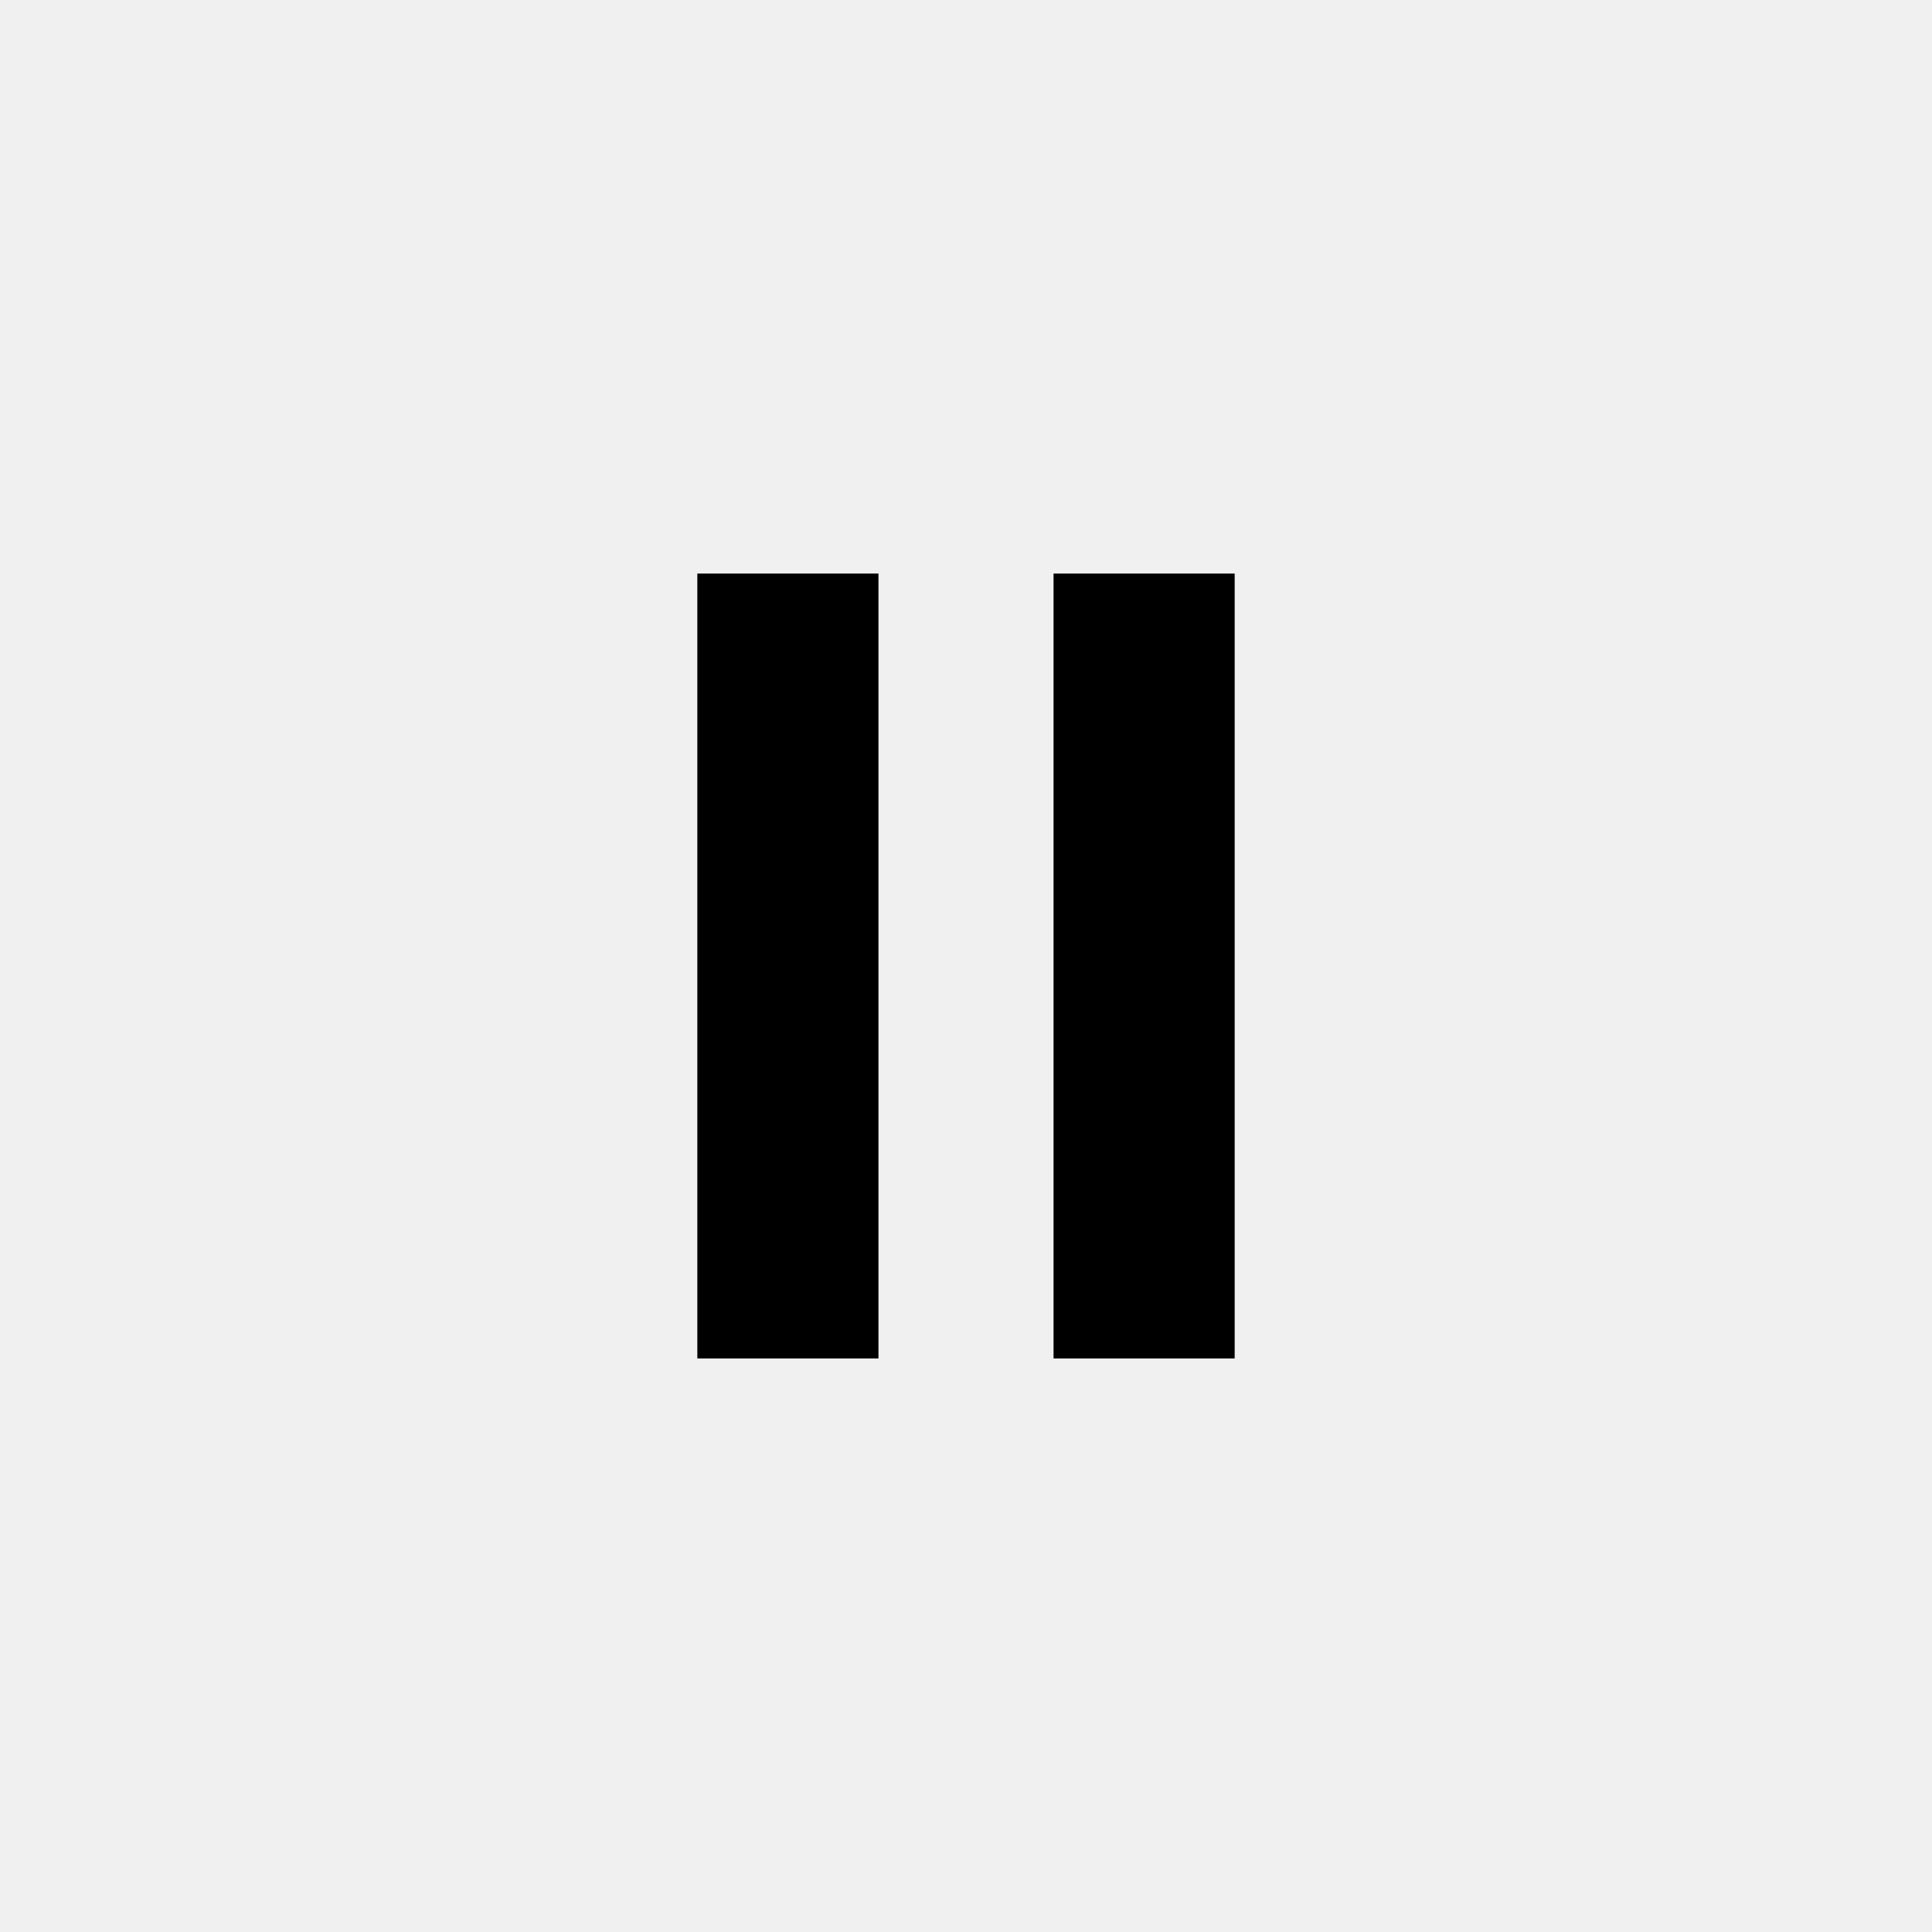
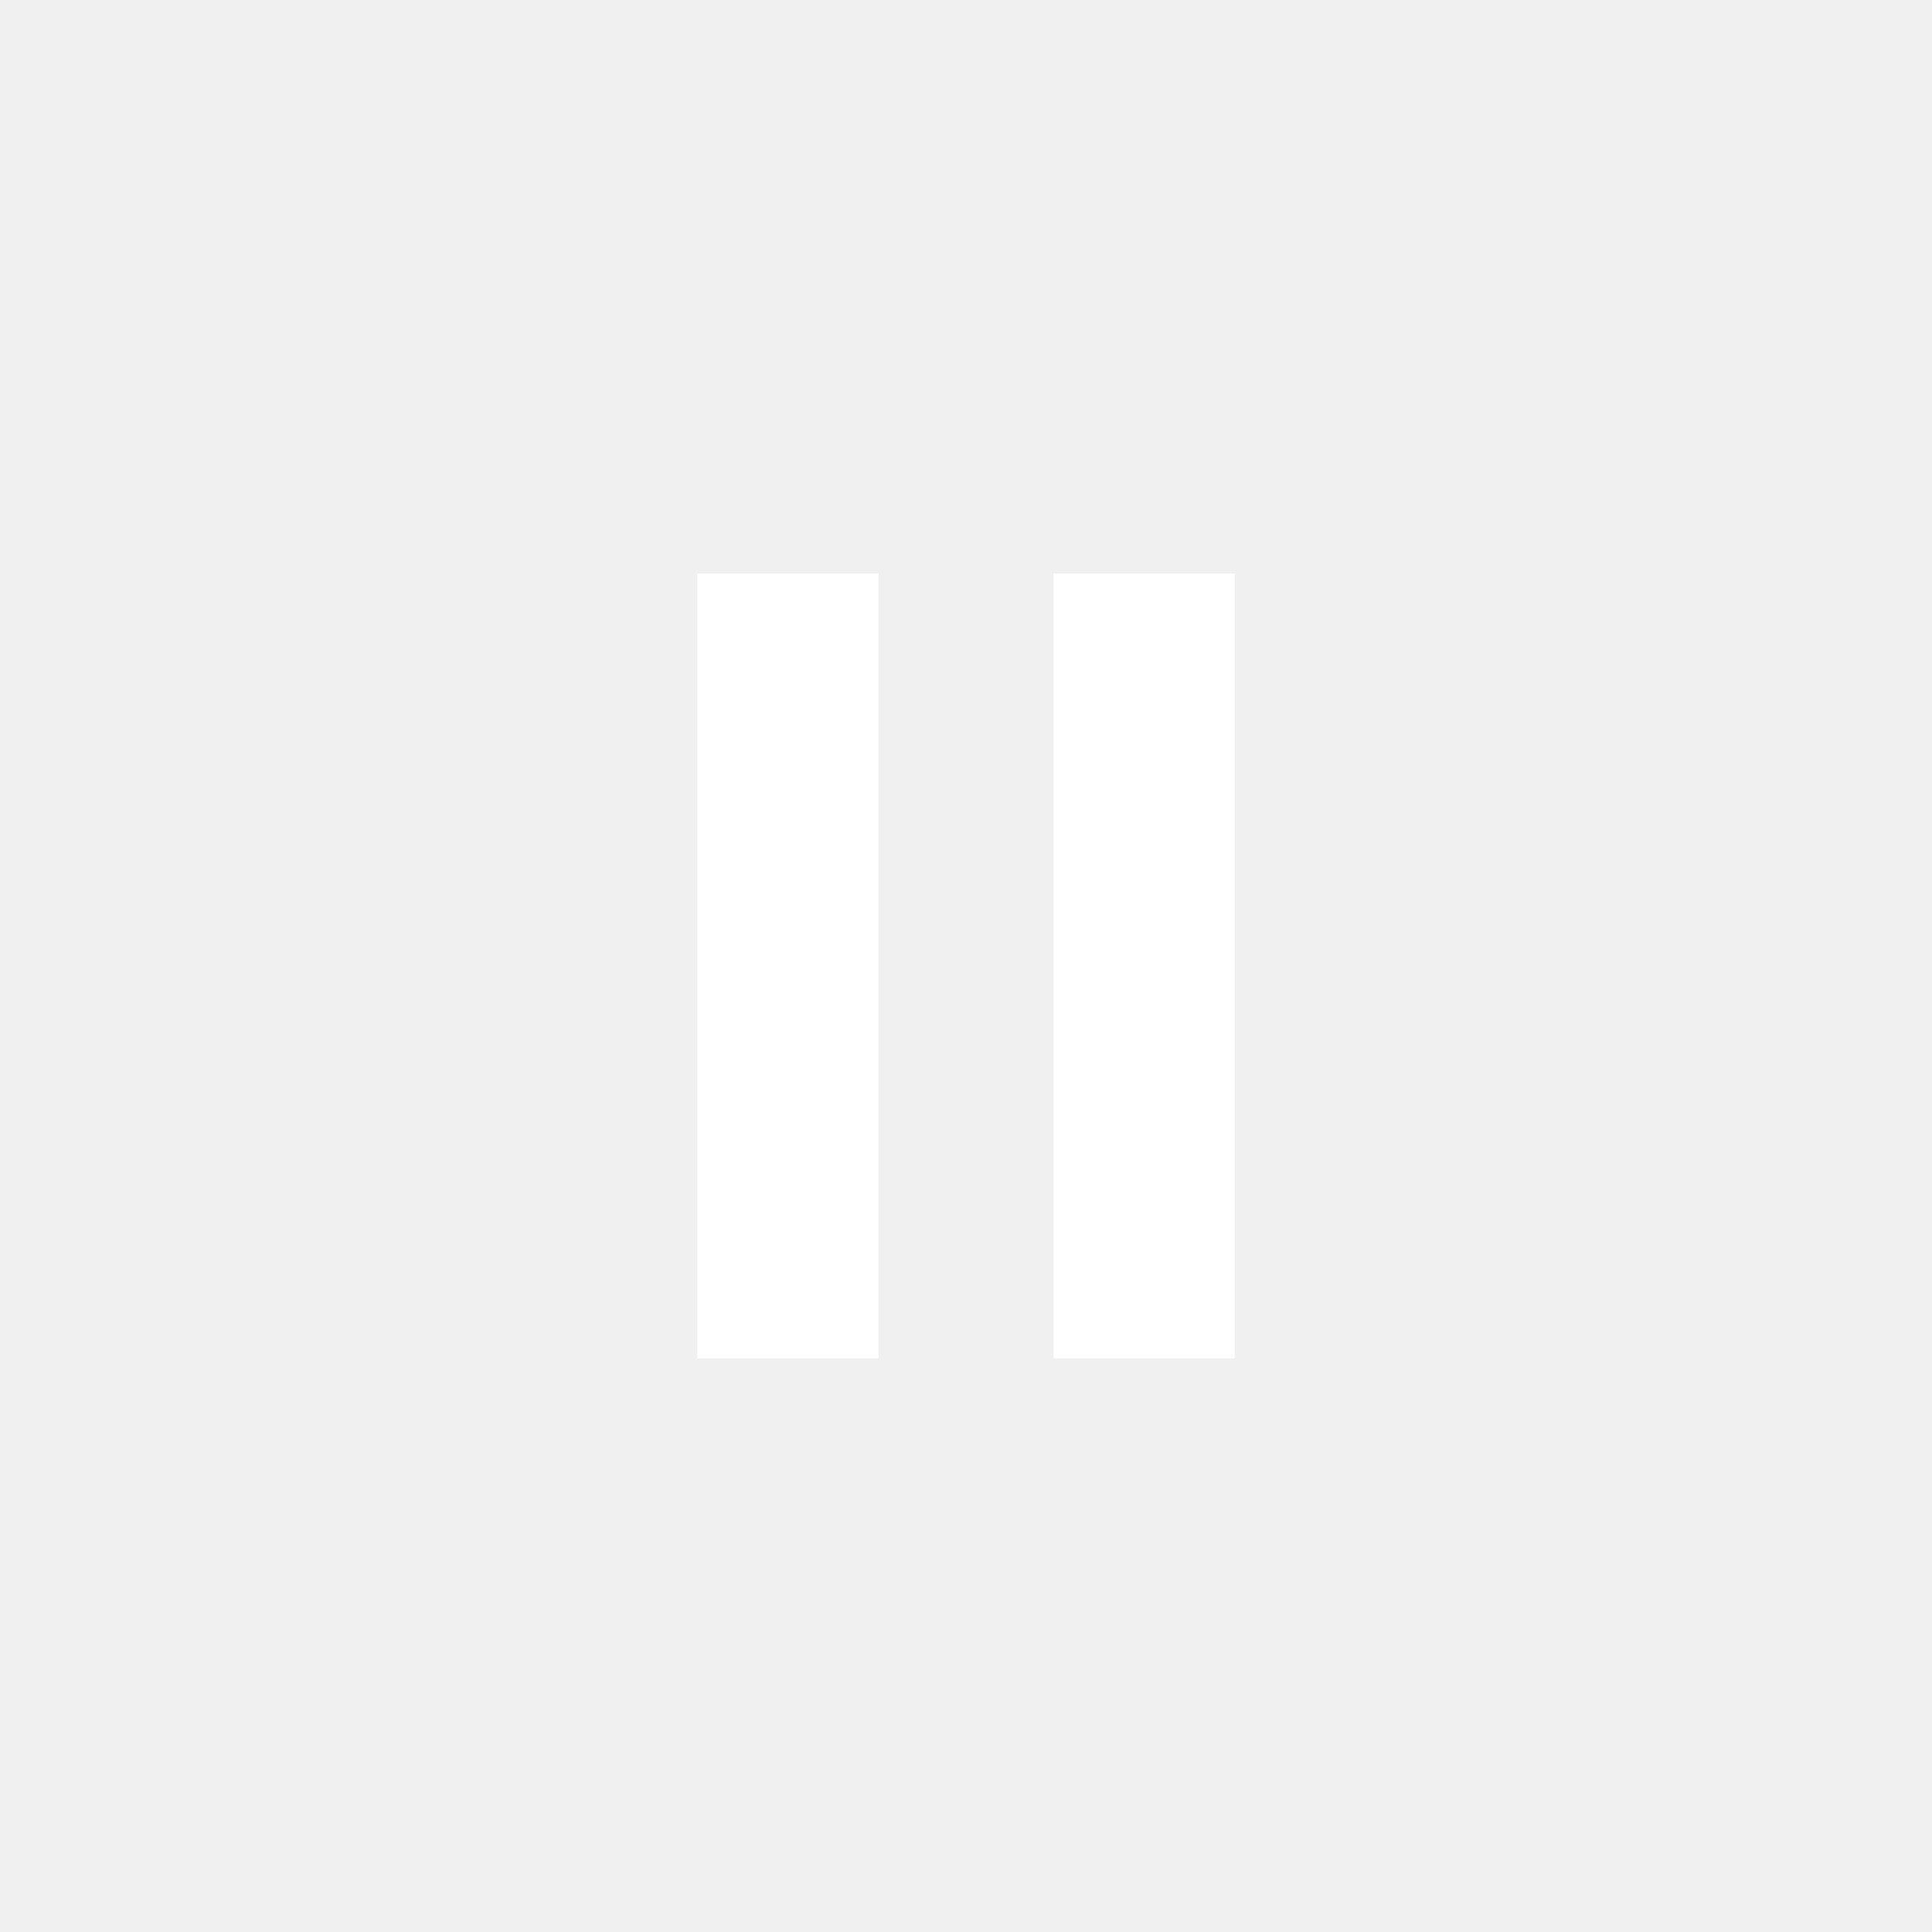
<svg xmlns="http://www.w3.org/2000/svg" width="32" height="32" viewBox="0 0 32 32" id="svg2" version="1.1">
  <defs id="defs4">
    </defs>
  <g id="layer1" transform="translate(0,-1020.362)">
    <rect style="fill:#dbd8d8;fill-opacity:0;stroke:#ffffff;stroke-width:0;stroke-linecap:square;stroke-linejoin:miter;stroke-miterlimit:4;stroke-dasharray:none;stroke-opacity:0" id="rect4144" width="32" height="32" x="-9.5367432e-07" y="1020.362" />
-     <path style="fill:none;fill-rule:evenodd;stroke:#000000;stroke-width:3;stroke-linecap:butt;stroke-linejoin:miter;stroke-miterlimit:4;stroke-dasharray:none;stroke-opacity:1" d="m 13.05,1029.862 0,13" id="path4287" />
+     <path style="fill:none;fill-rule:evenodd;stroke:#ffffff;stroke-width:3;stroke-linecap:butt;stroke-linejoin:miter;stroke-miterlimit:4;stroke-dasharray:none;stroke-opacity:1" d="m 13.05,1029.862 0,13" id="path4287" />
    <path id="path4289" d="m 12.69,1025.362 0,22" style="fill:none;fill-rule:evenodd;stroke:none;stroke-width:3;stroke-linecap:butt;stroke-linejoin:miter;stroke-opacity:1;stroke-miterlimit:4;stroke-dasharray:none" />
-     <path style="fill:none;fill-rule:evenodd;stroke:#000000;stroke-width:3;stroke-linecap:butt;stroke-linejoin:miter;stroke-miterlimit:4;stroke-dasharray:none;stroke-opacity:1" d="m 18.95,1029.862 0,13" id="path4287-9" />
+     <path style="fill:none;fill-rule:evenodd;stroke:#ffffff;stroke-width:3;stroke-linecap:butt;stroke-linejoin:miter;stroke-miterlimit:4;stroke-dasharray:none;stroke-opacity:1" d="m 18.95,1029.862 0,13" id="path4287-9" />
  </g>
</svg>
